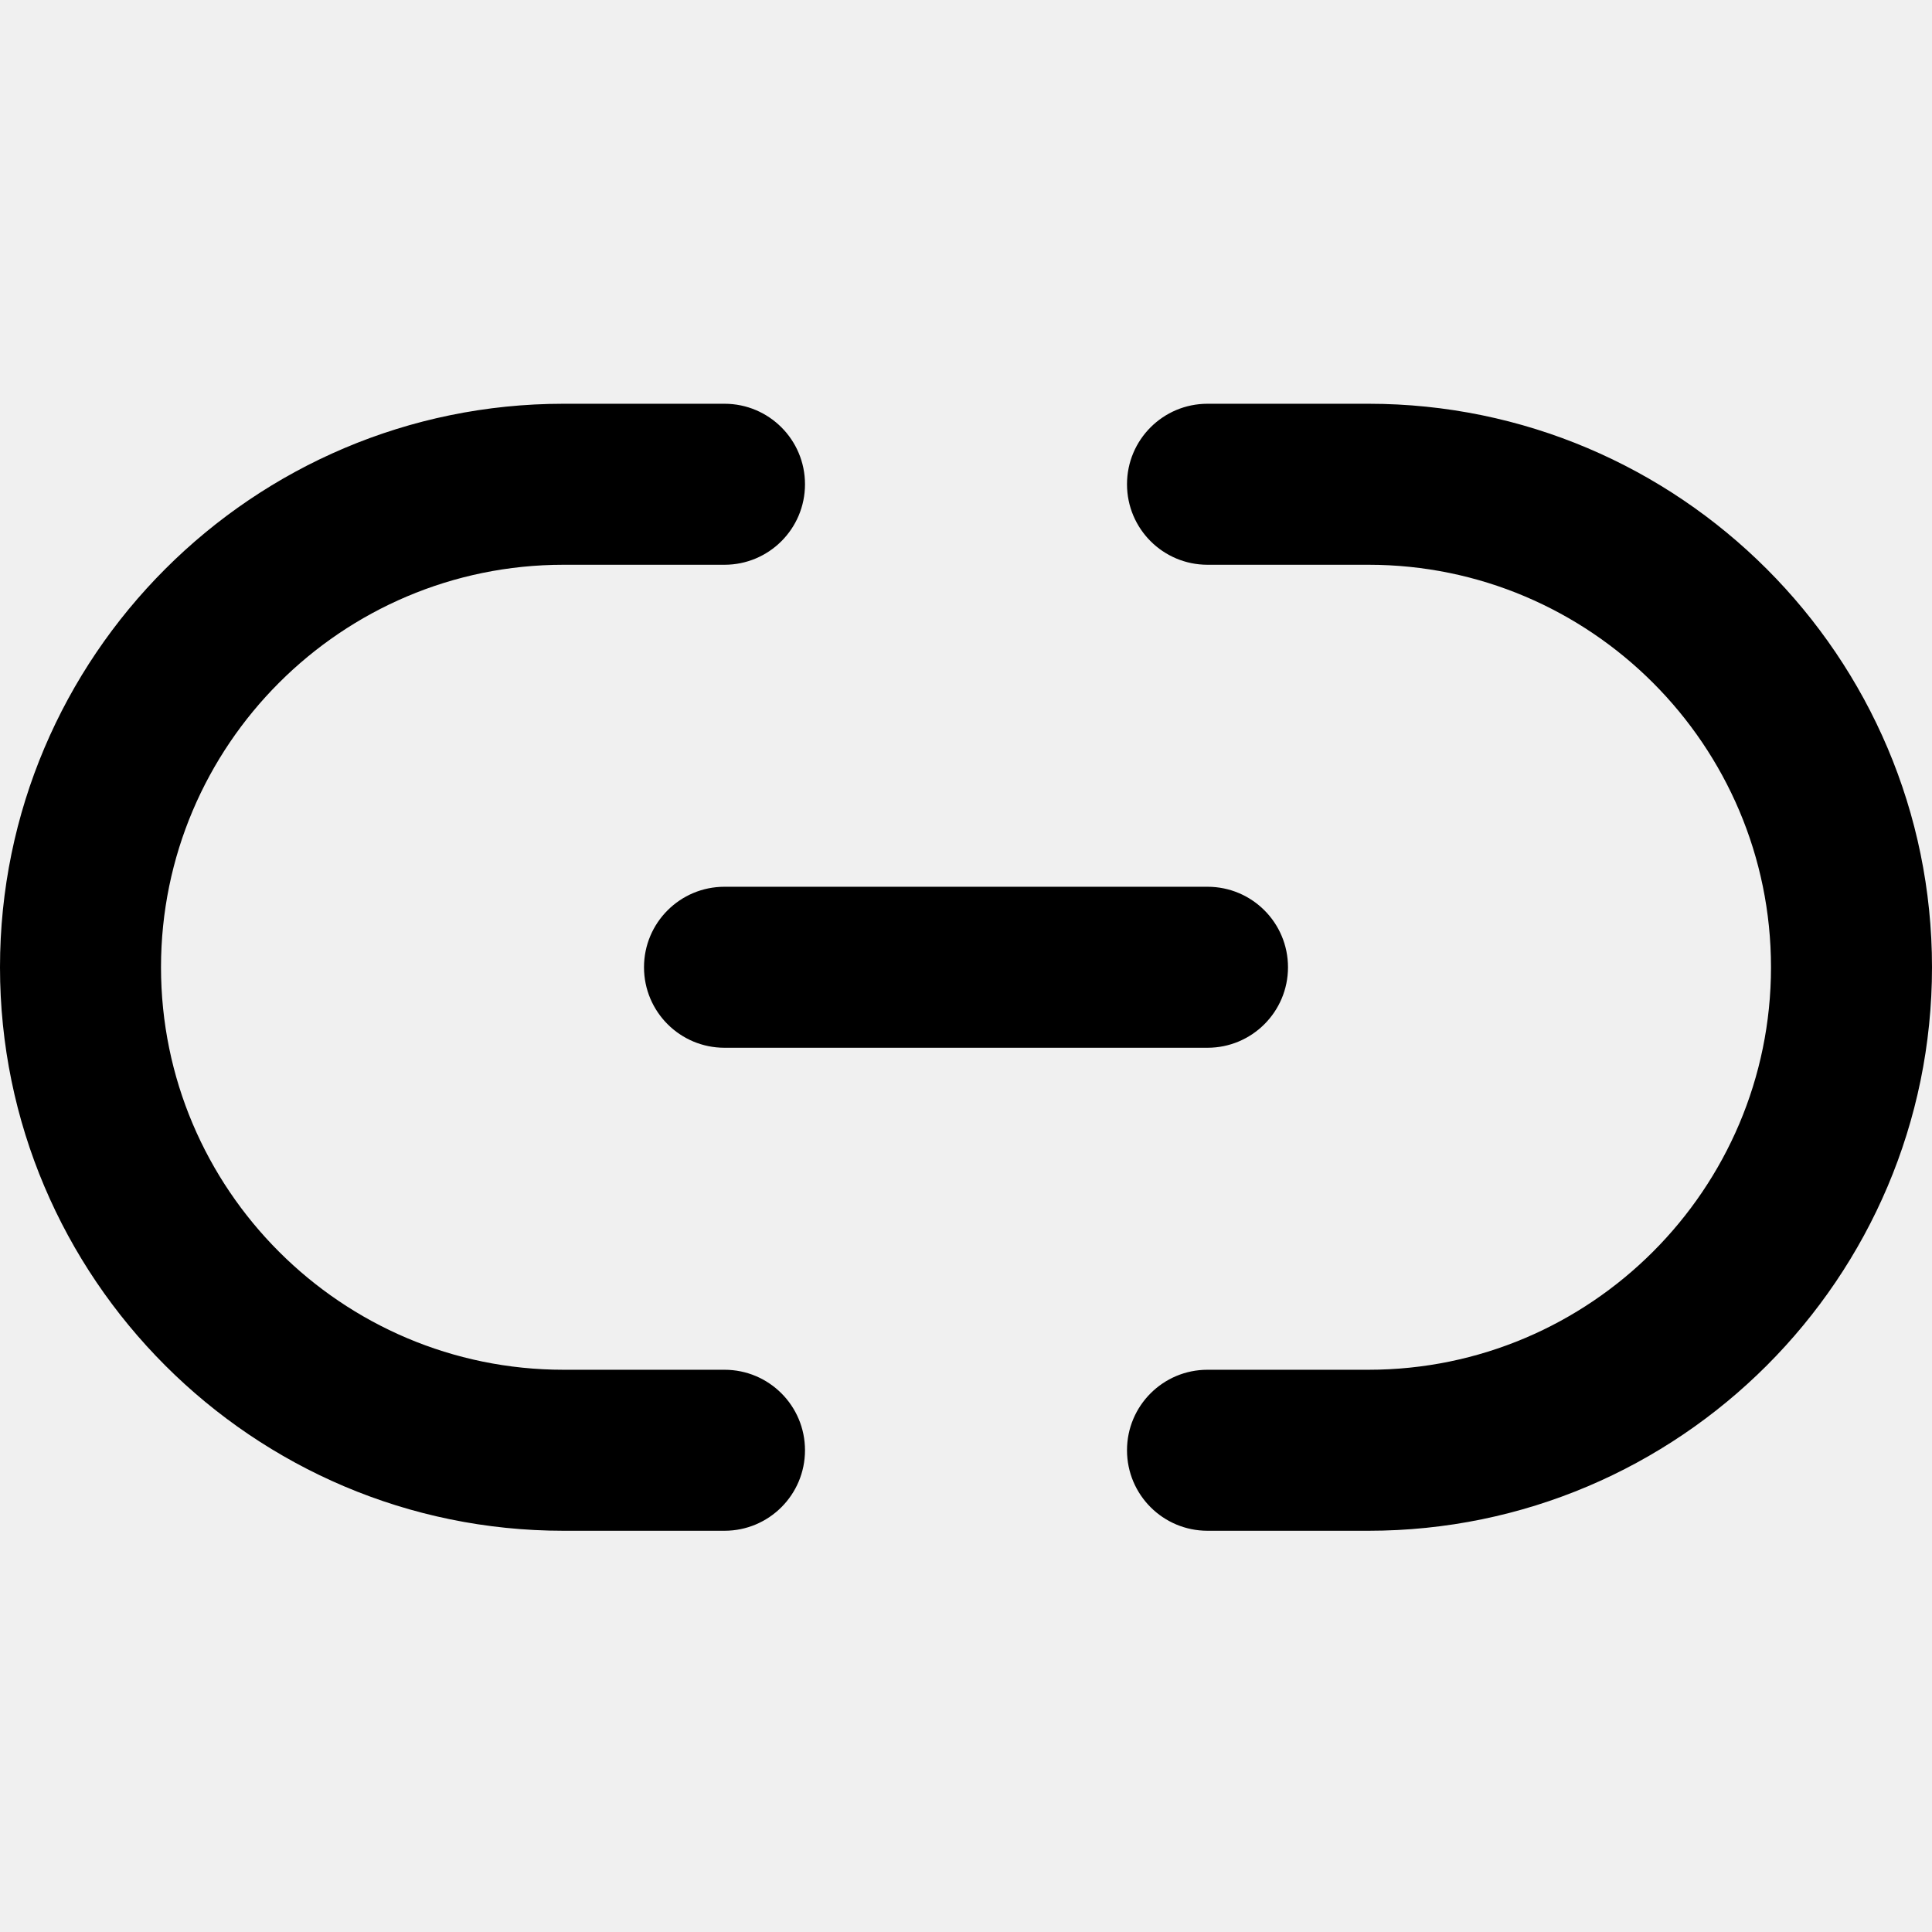
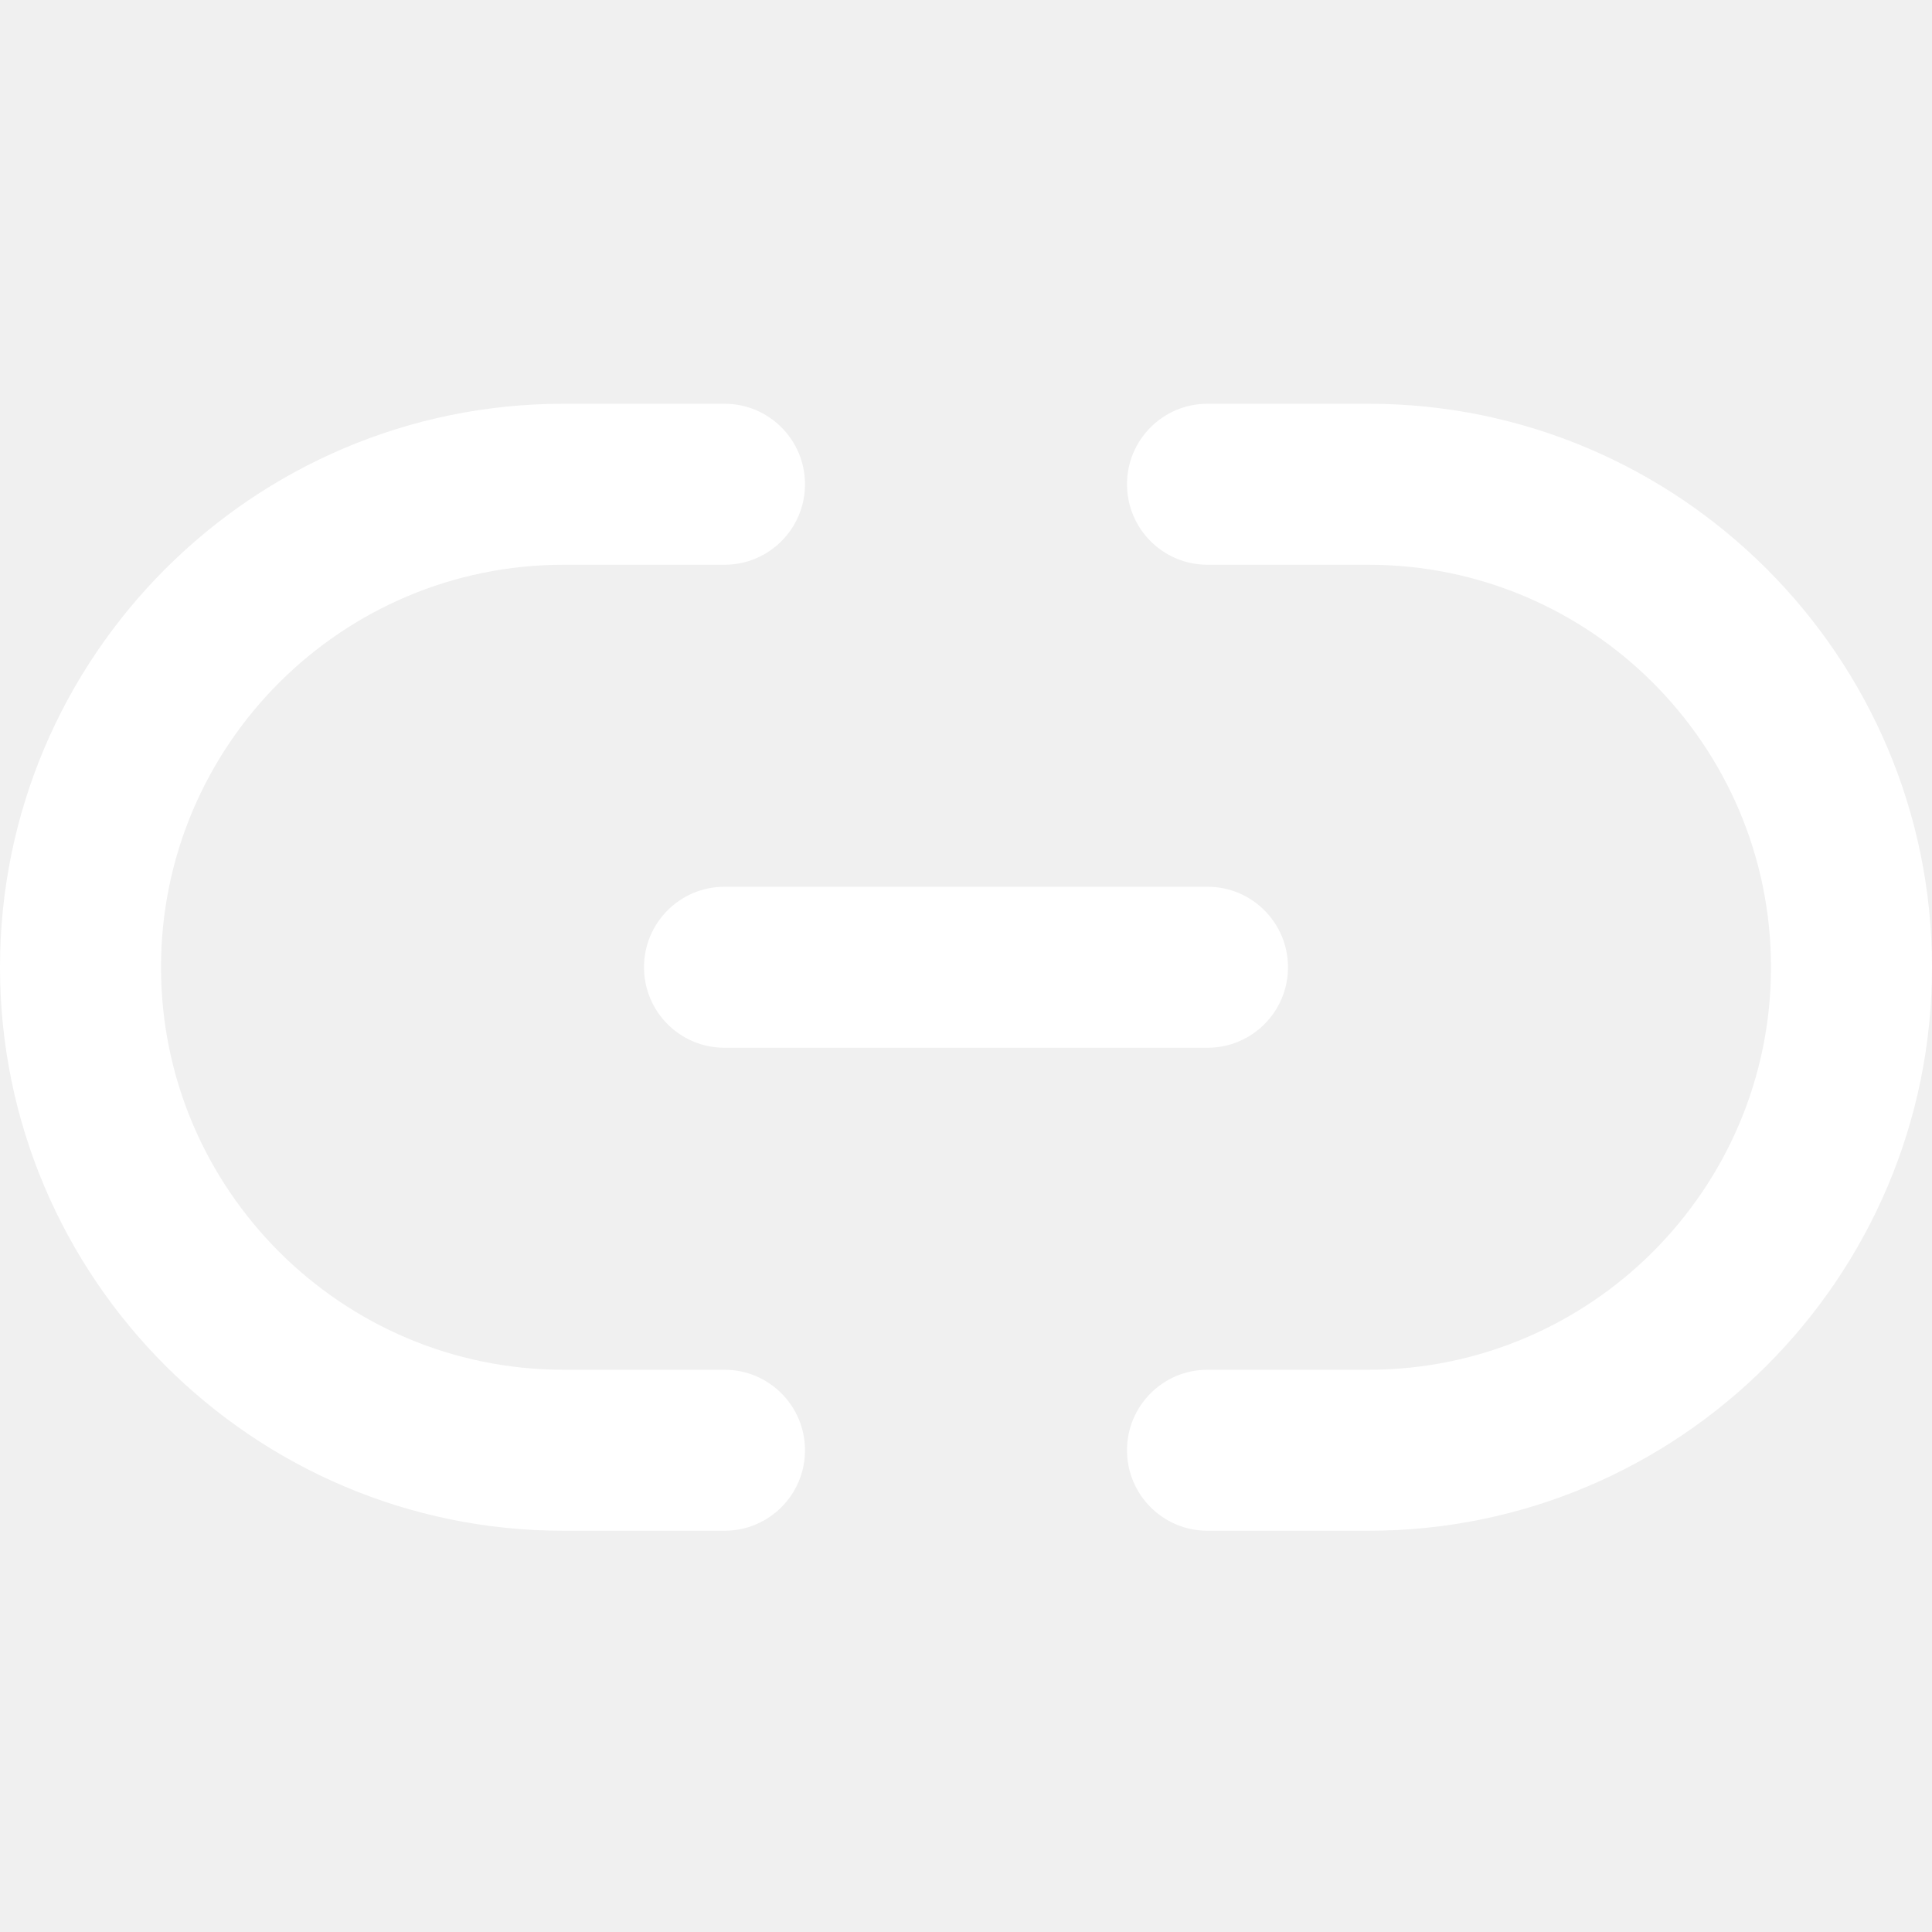
- <svg xmlns="http://www.w3.org/2000/svg" viewBox="0 -107 512 512">
+ <svg xmlns="http://www.w3.org/2000/svg" fill="#fff" viewBox="0 -107 512 512">
  <path d="m362.668 298.668h-42.668c-11.777 0-21.332-9.539-21.332-21.336s9.555-21.332 21.332-21.332h42.668c58.816 0 106.664-47.852 106.664-106.668 0-58.816-47.848-106.664-106.664-106.664h-42.668c-11.777 0-21.332-9.539-21.332-21.336s9.555-21.332 21.332-21.332h42.668c82.344 0 149.332 67.008 149.332 149.332 0 82.328-66.988 149.336-149.332 149.336zm0 0" />
  <path d="m192 298.668h-42.668c-82.344 0-149.332-67.008-149.332-149.336 0-82.324 66.988-149.332 149.332-149.332h42.668c11.777 0 21.332 9.535 21.332 21.332s-9.555 21.336-21.332 21.336h-42.668c-58.816 0-106.664 47.848-106.664 106.664 0 58.816 47.848 106.668 106.664 106.668h42.668c11.777 0 21.332 9.535 21.332 21.332s-9.555 21.336-21.332 21.336zm0 0" />
  <path d="m320 170.668h-128c-11.777 0-21.332-9.539-21.332-21.336s9.555-21.332 21.332-21.332h128c11.777 0 21.332 9.535 21.332 21.332s-9.555 21.336-21.332 21.336zm0 0" />
</svg>
